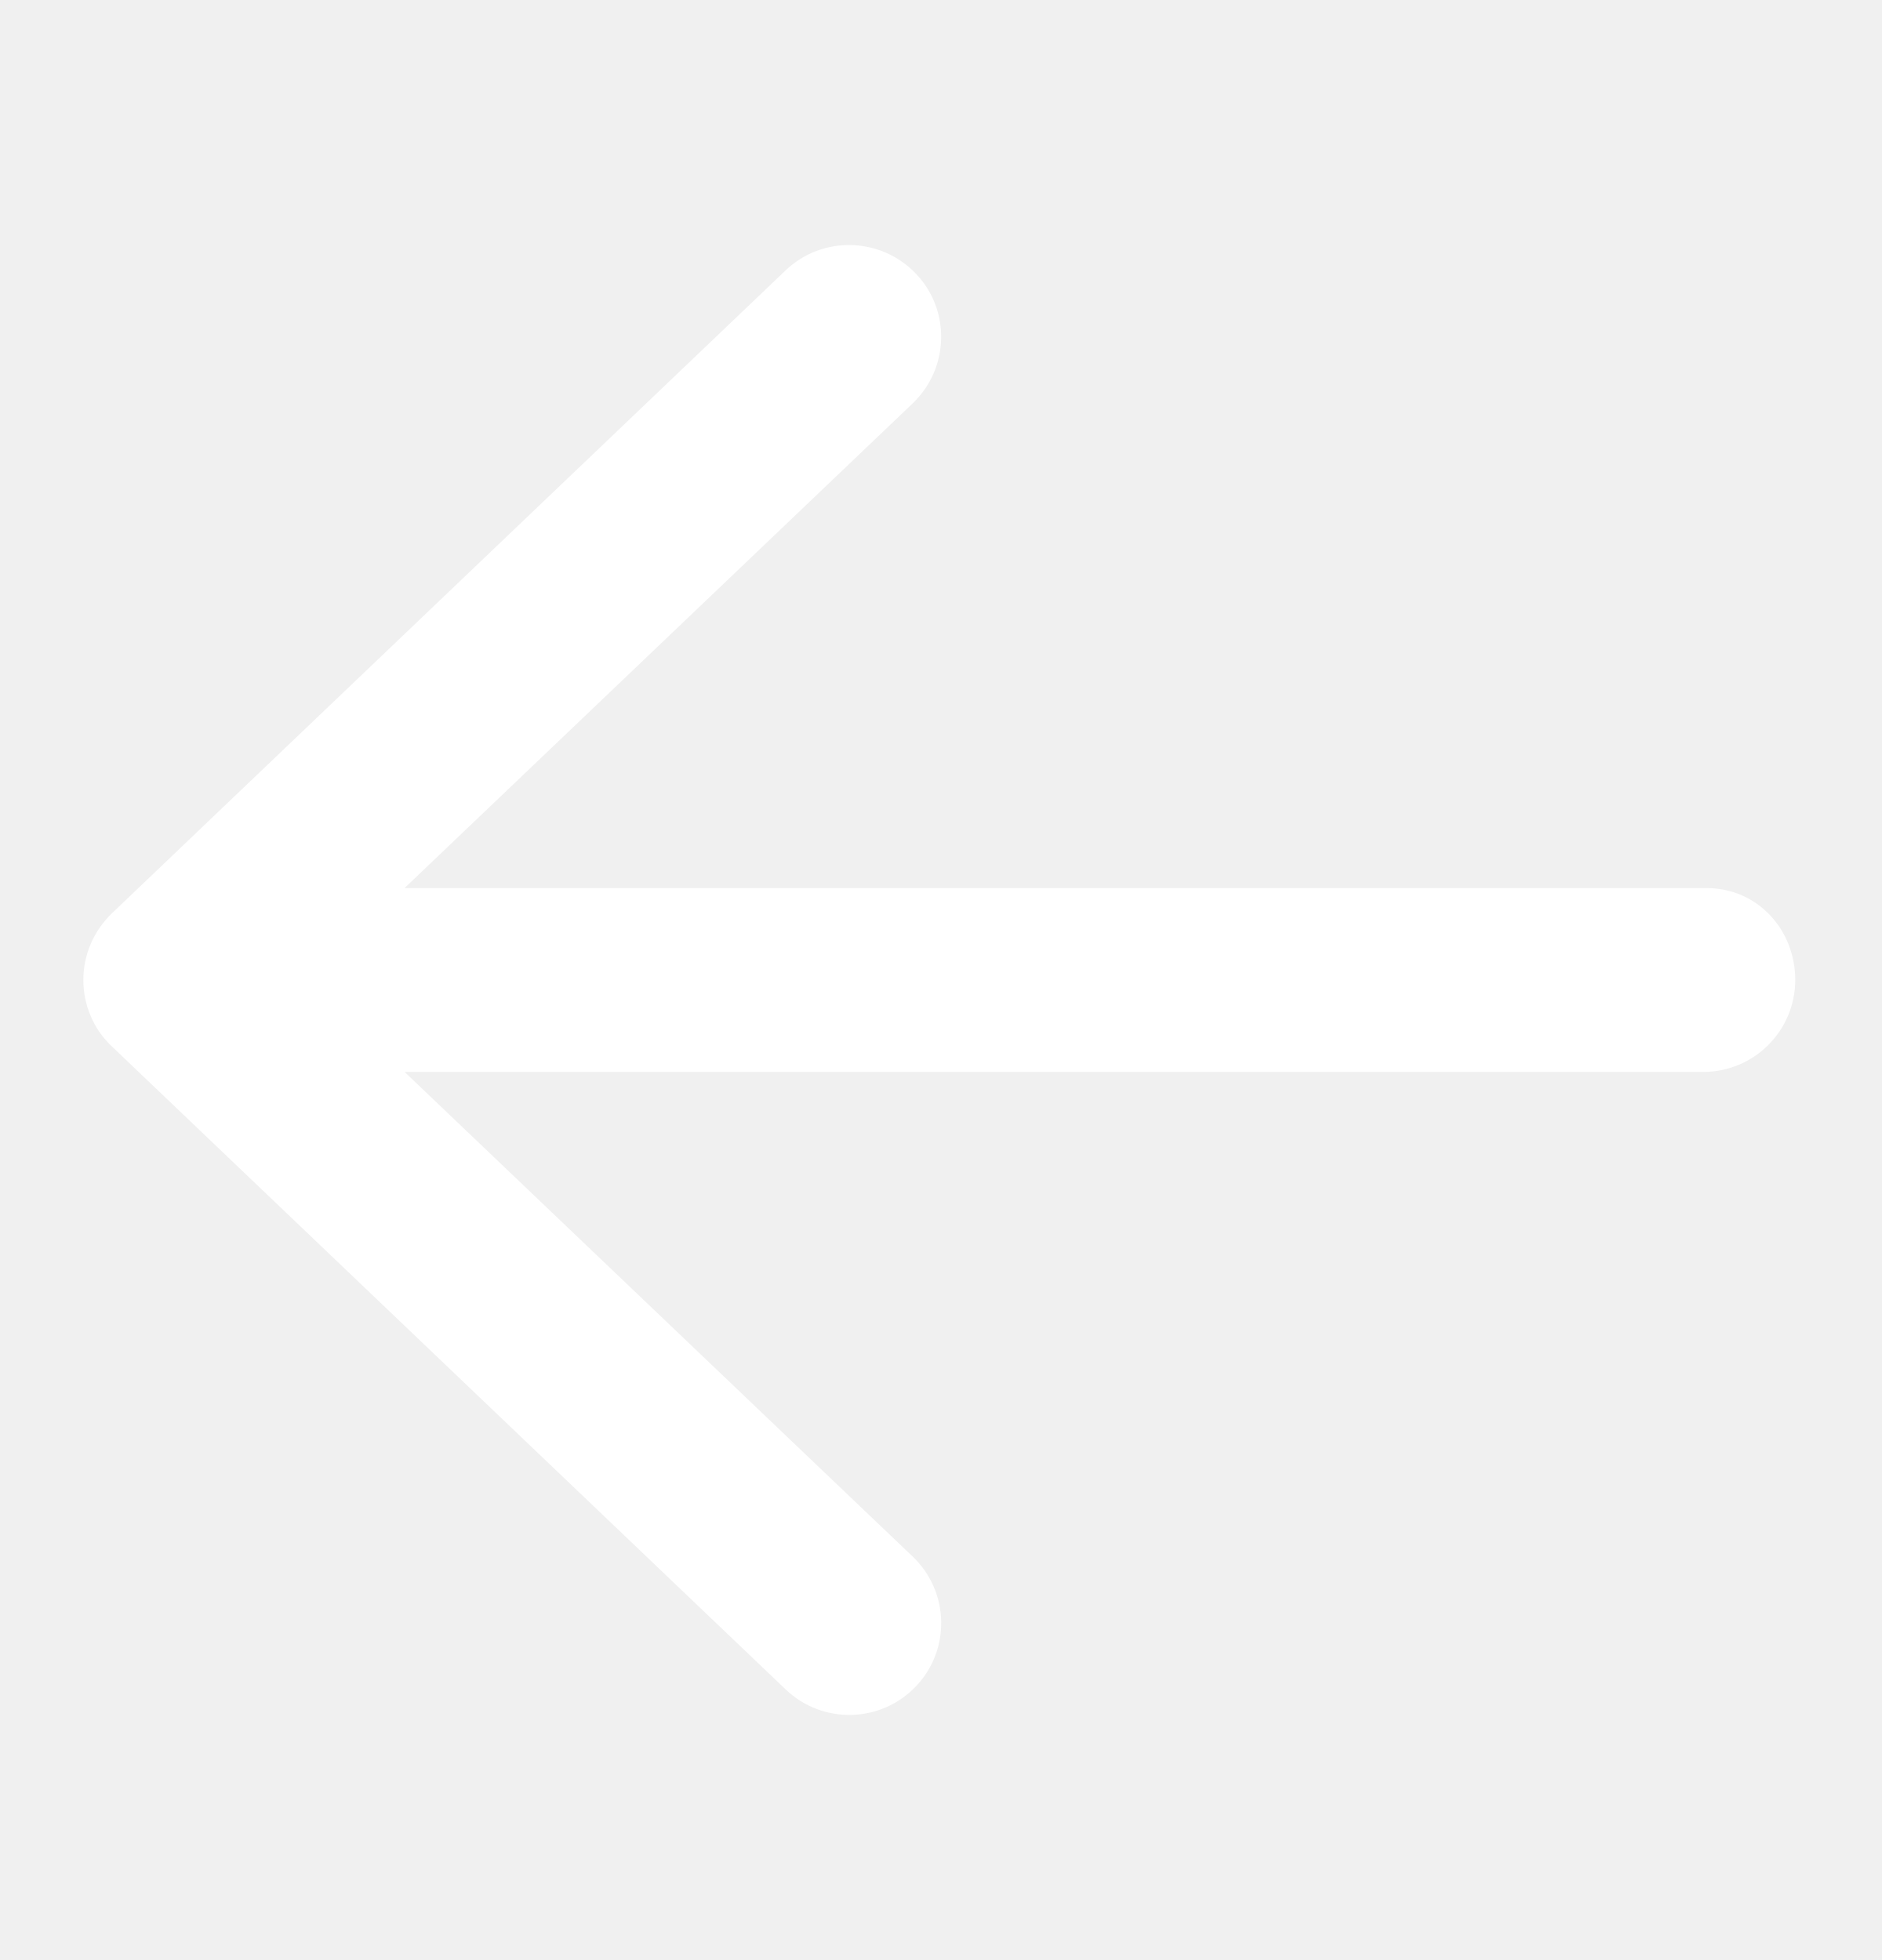
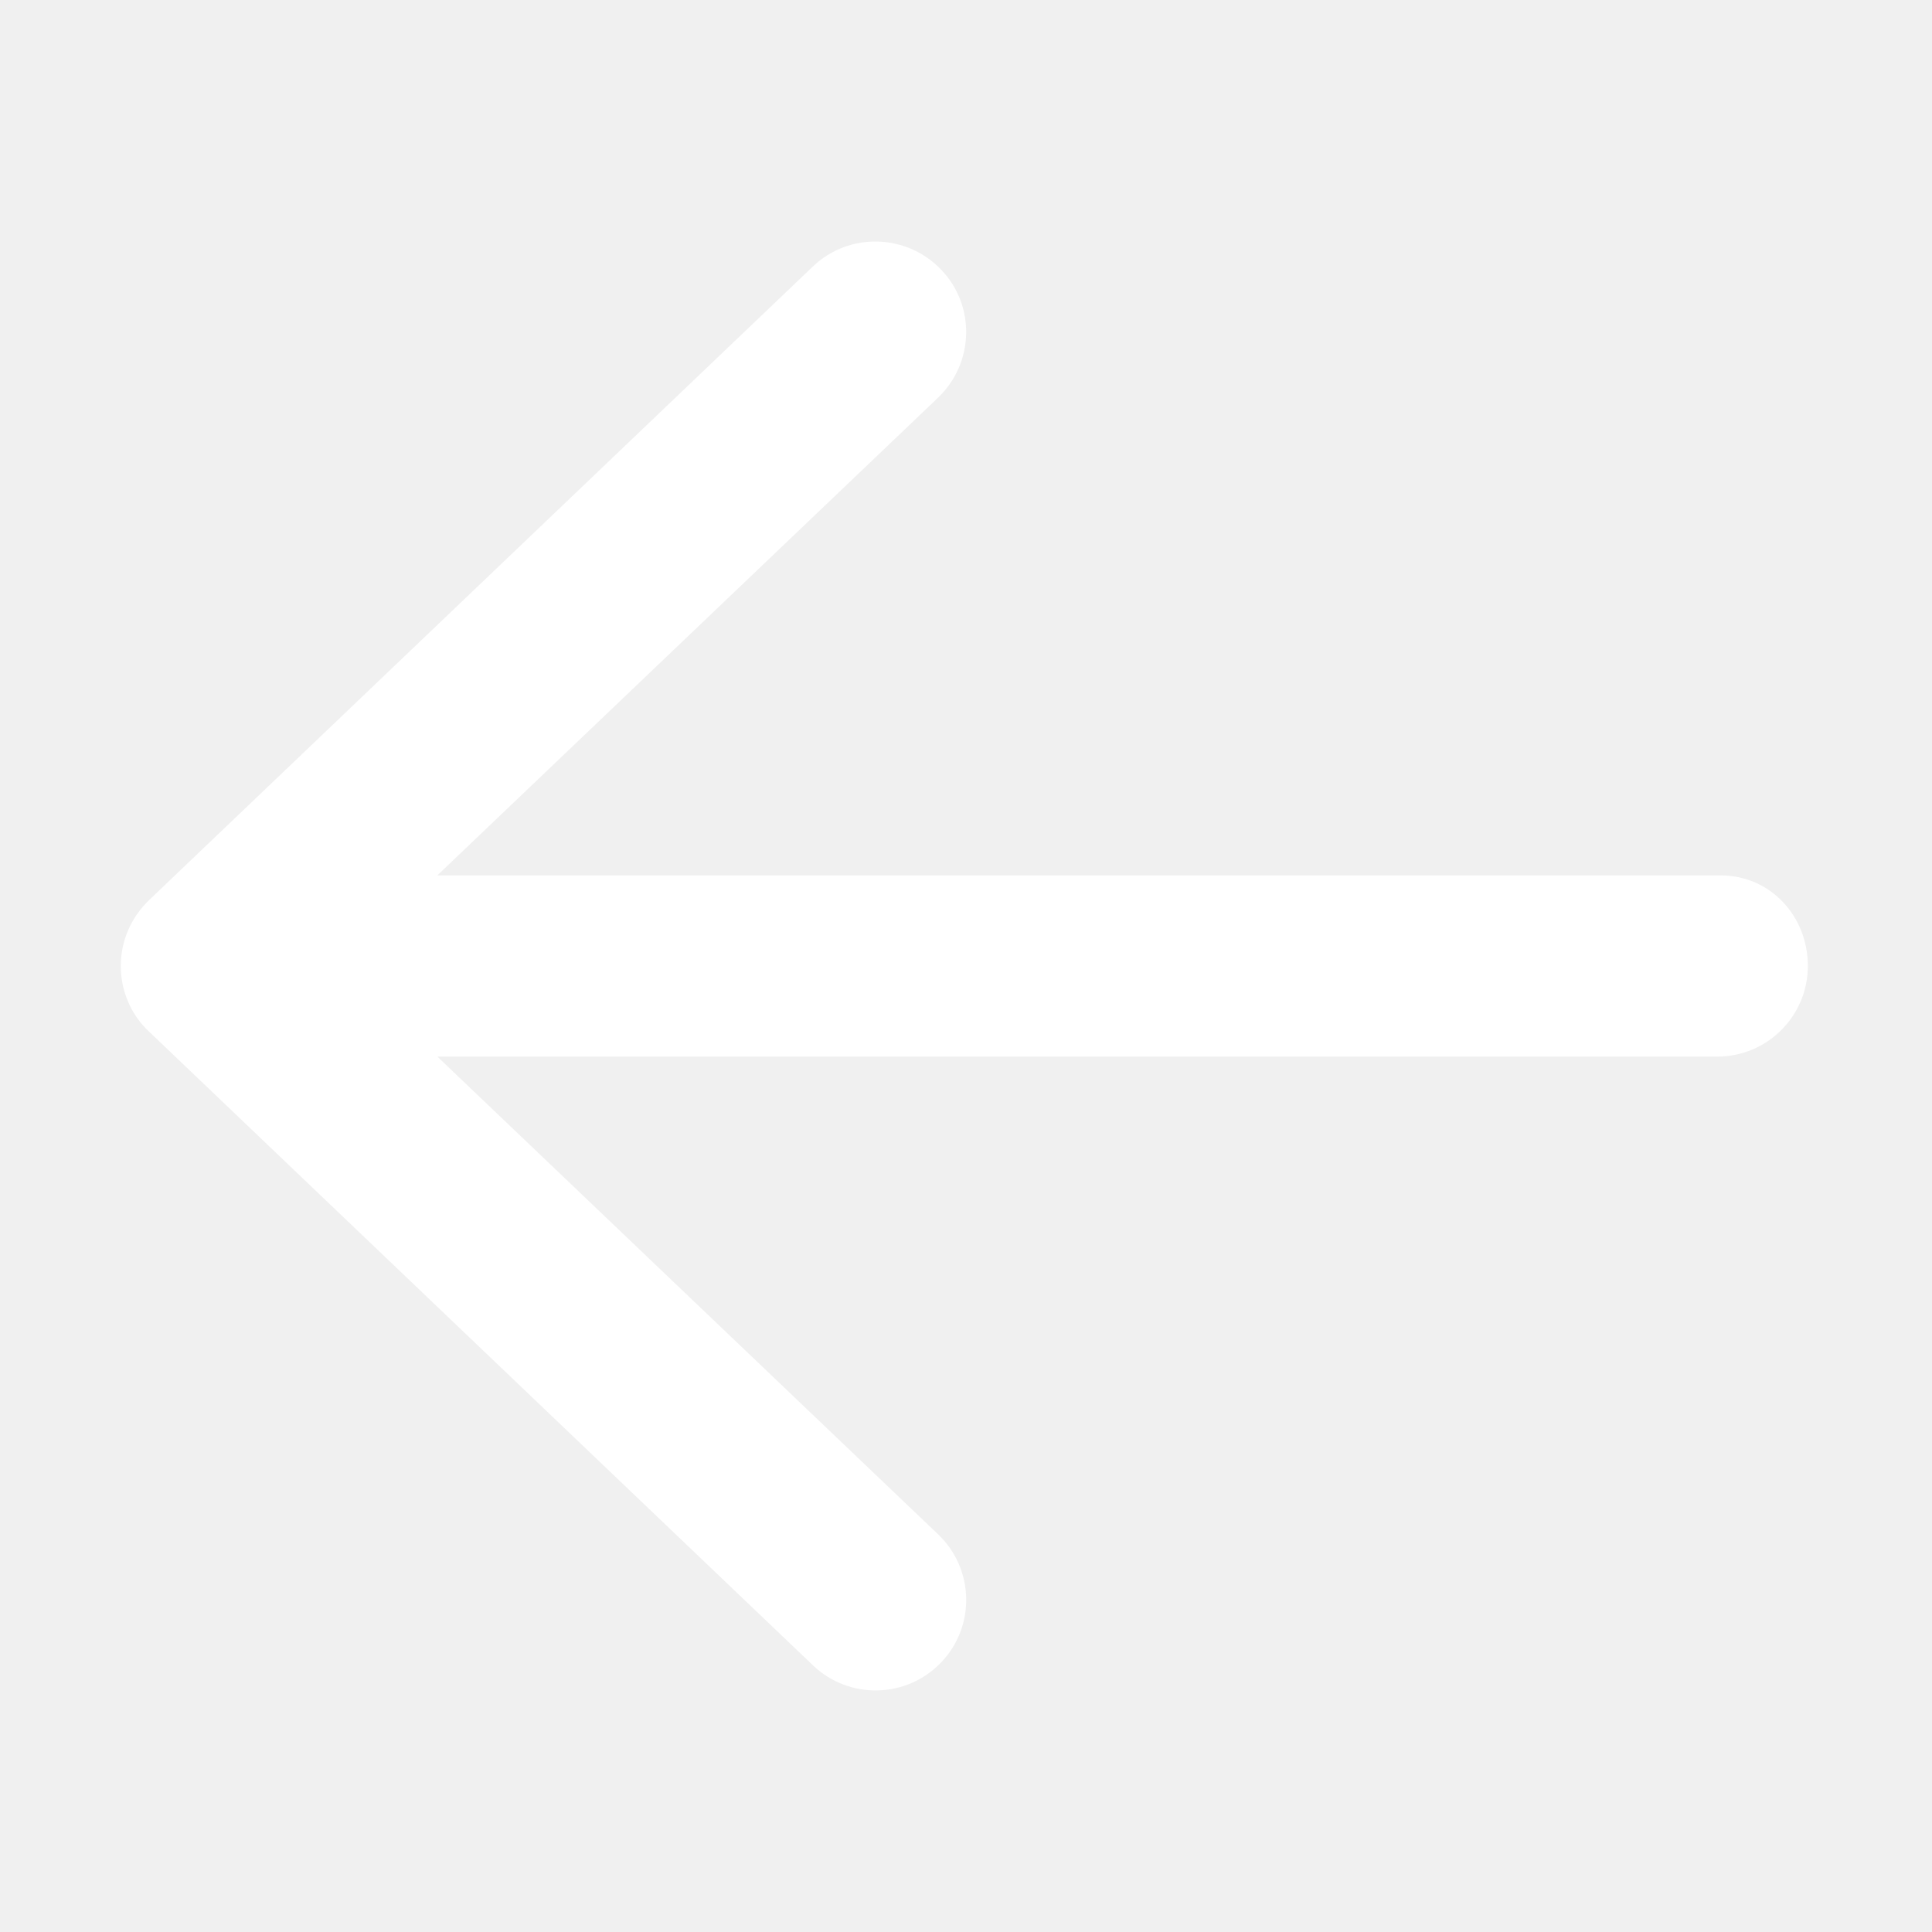
- <svg xmlns="http://www.w3.org/2000/svg" aria-hidden="true" focusable="false" data-prefix="far" data-icon="arrow-left" width="24px" height="25px" class="svg-inline--fa fa-arrow-left fa-w-14" role="img" viewBox="0 0 448 512">
+ <svg xmlns="http://www.w3.org/2000/svg" aria-hidden="true" focusable="false" data-prefix="far" data-icon="arrow-left" width="1em" height="1em" class="svg-inline--fa fa-arrow-left fa-w-14" role="img" viewBox="0 0 448 512">
  <path fill="#ffffff" d="M447.1 256c0 13.25-10.76 24.01-24.01 24.01H83.9l132.7 126.6c9.625 9.156 9.969 24.41 .812 33.94c-9.156 9.594-24.34 9.938-33.94 .812l-176-168C2.695 268.9 .008 262.6 .008 256S2.695 243.2 7.445 238.6l176-168C193 61.51 208.2 61.85 217.4 71.45c9.156 9.5 8.812 24.75-.812 33.94l-132.7 126.6h340.1C437.2 232 447.1 242.8 447.1 256z" />
</svg>
